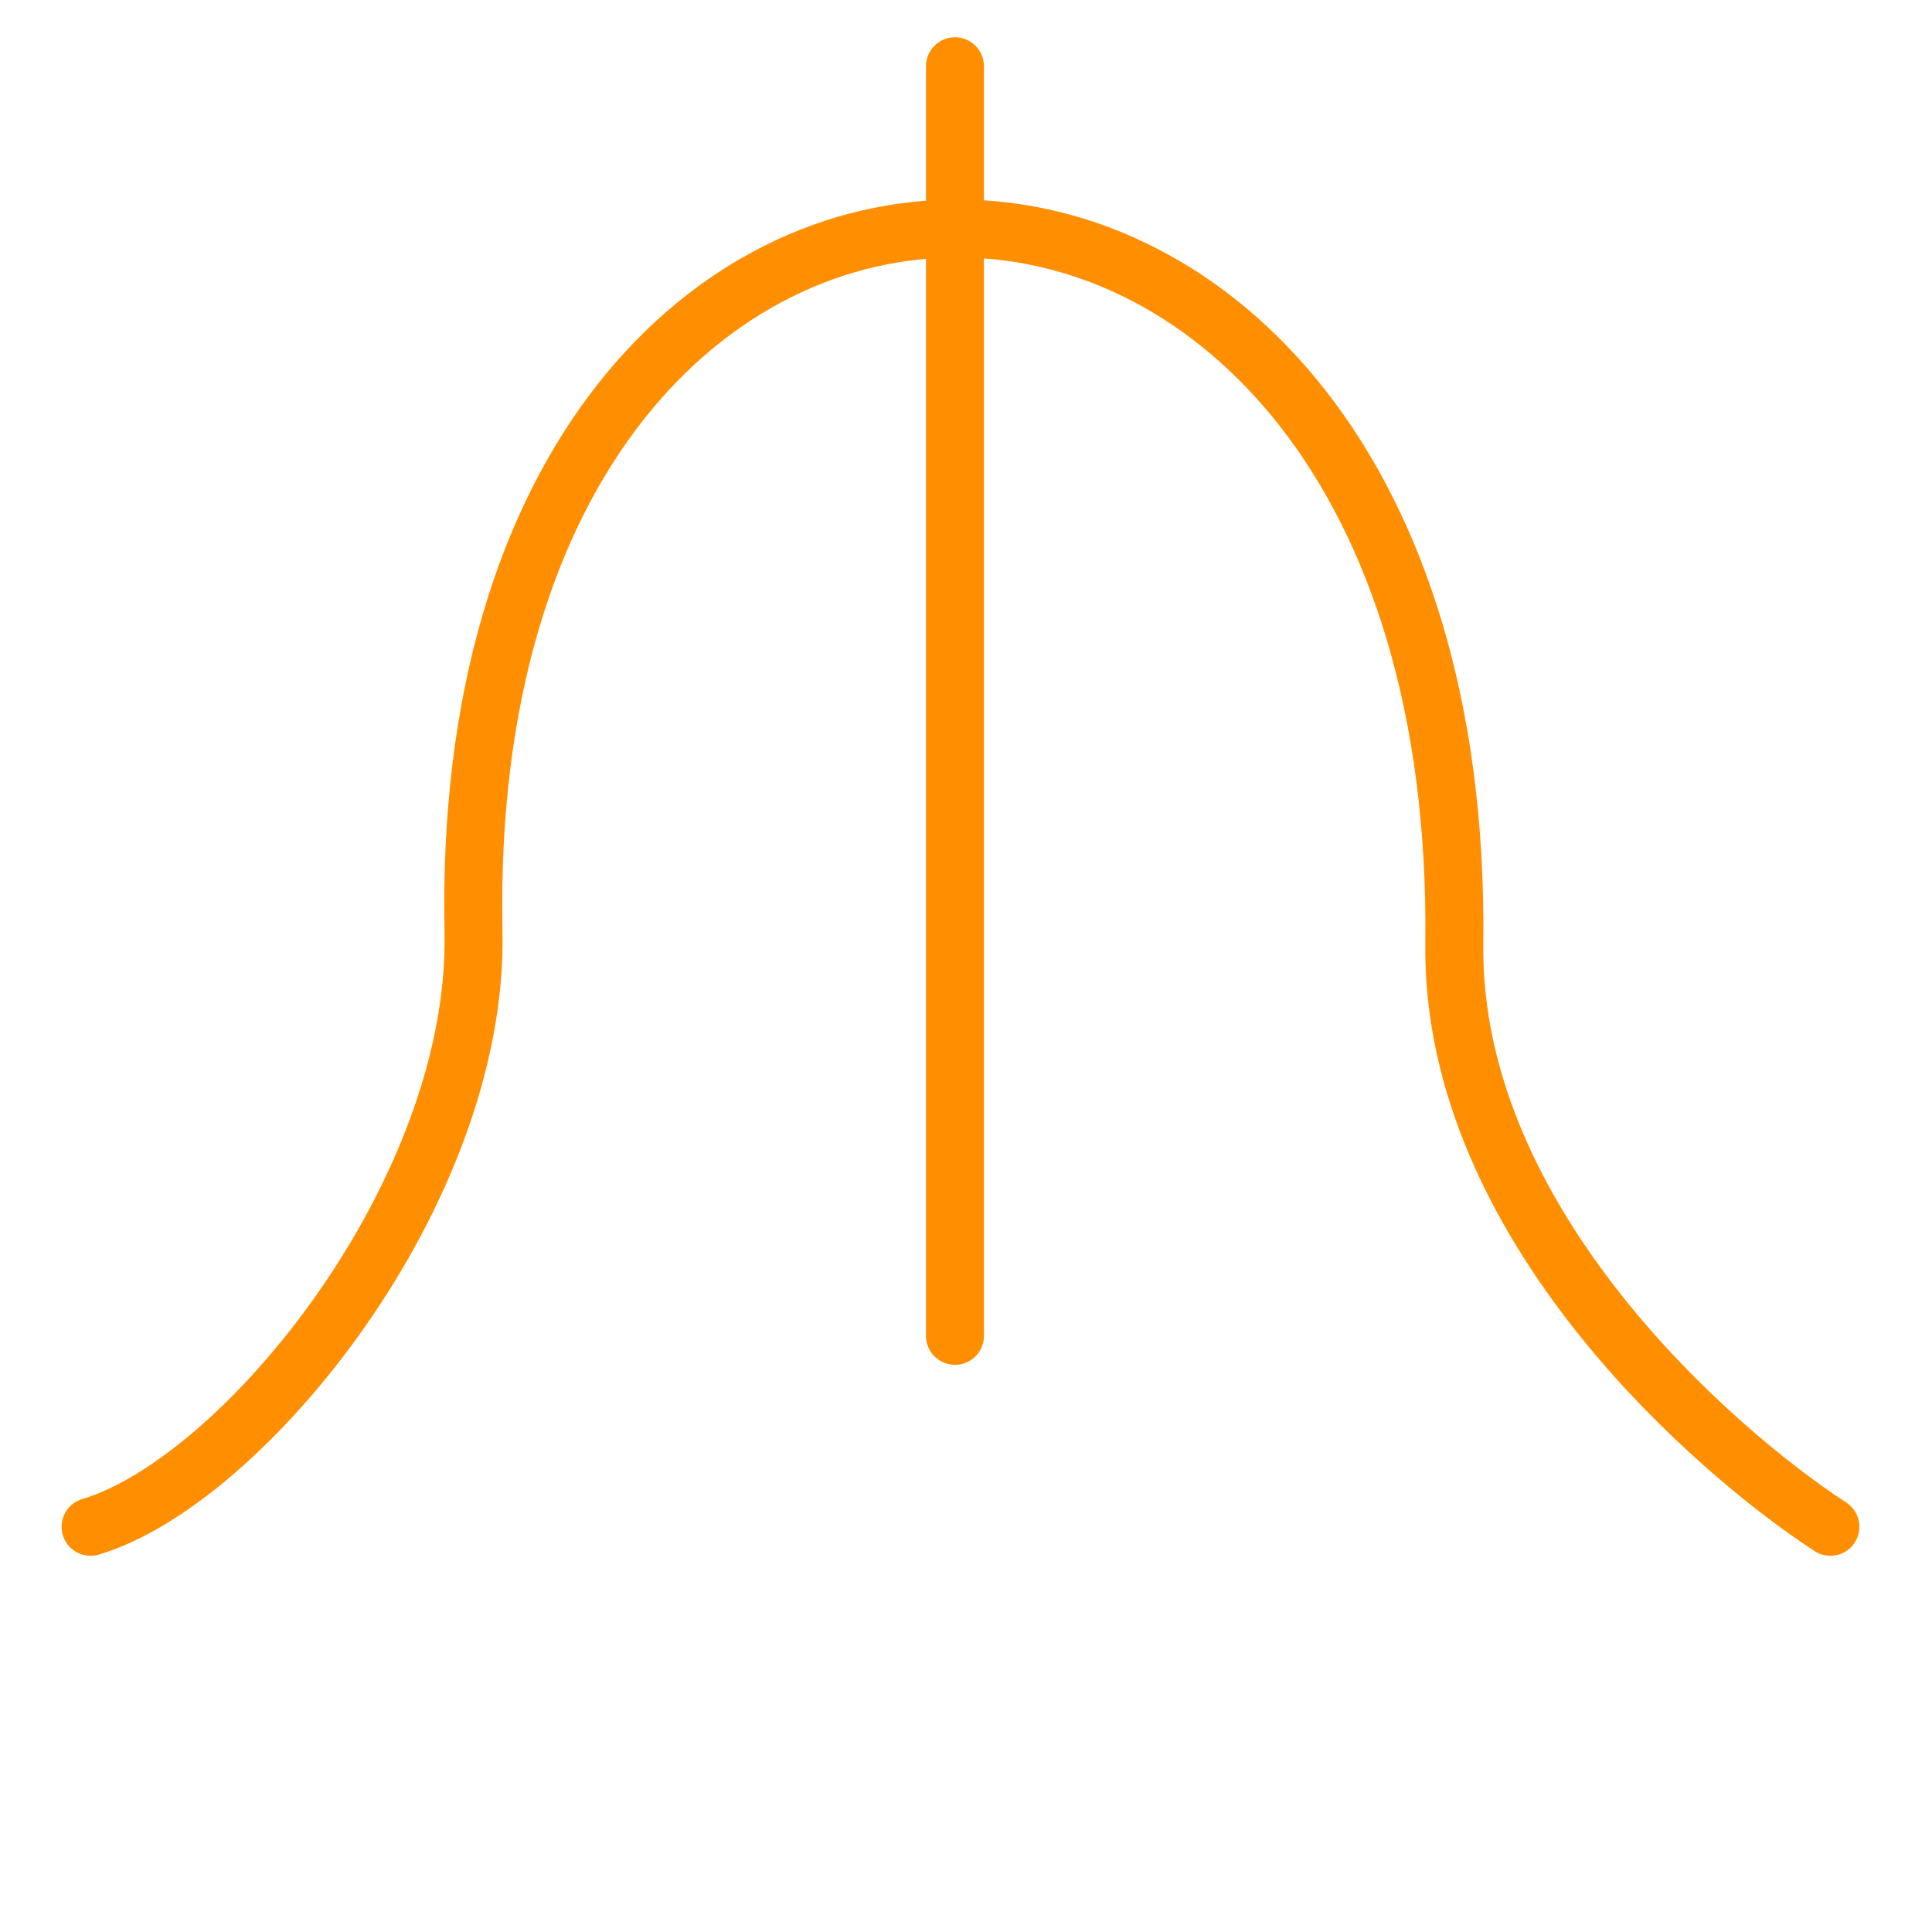
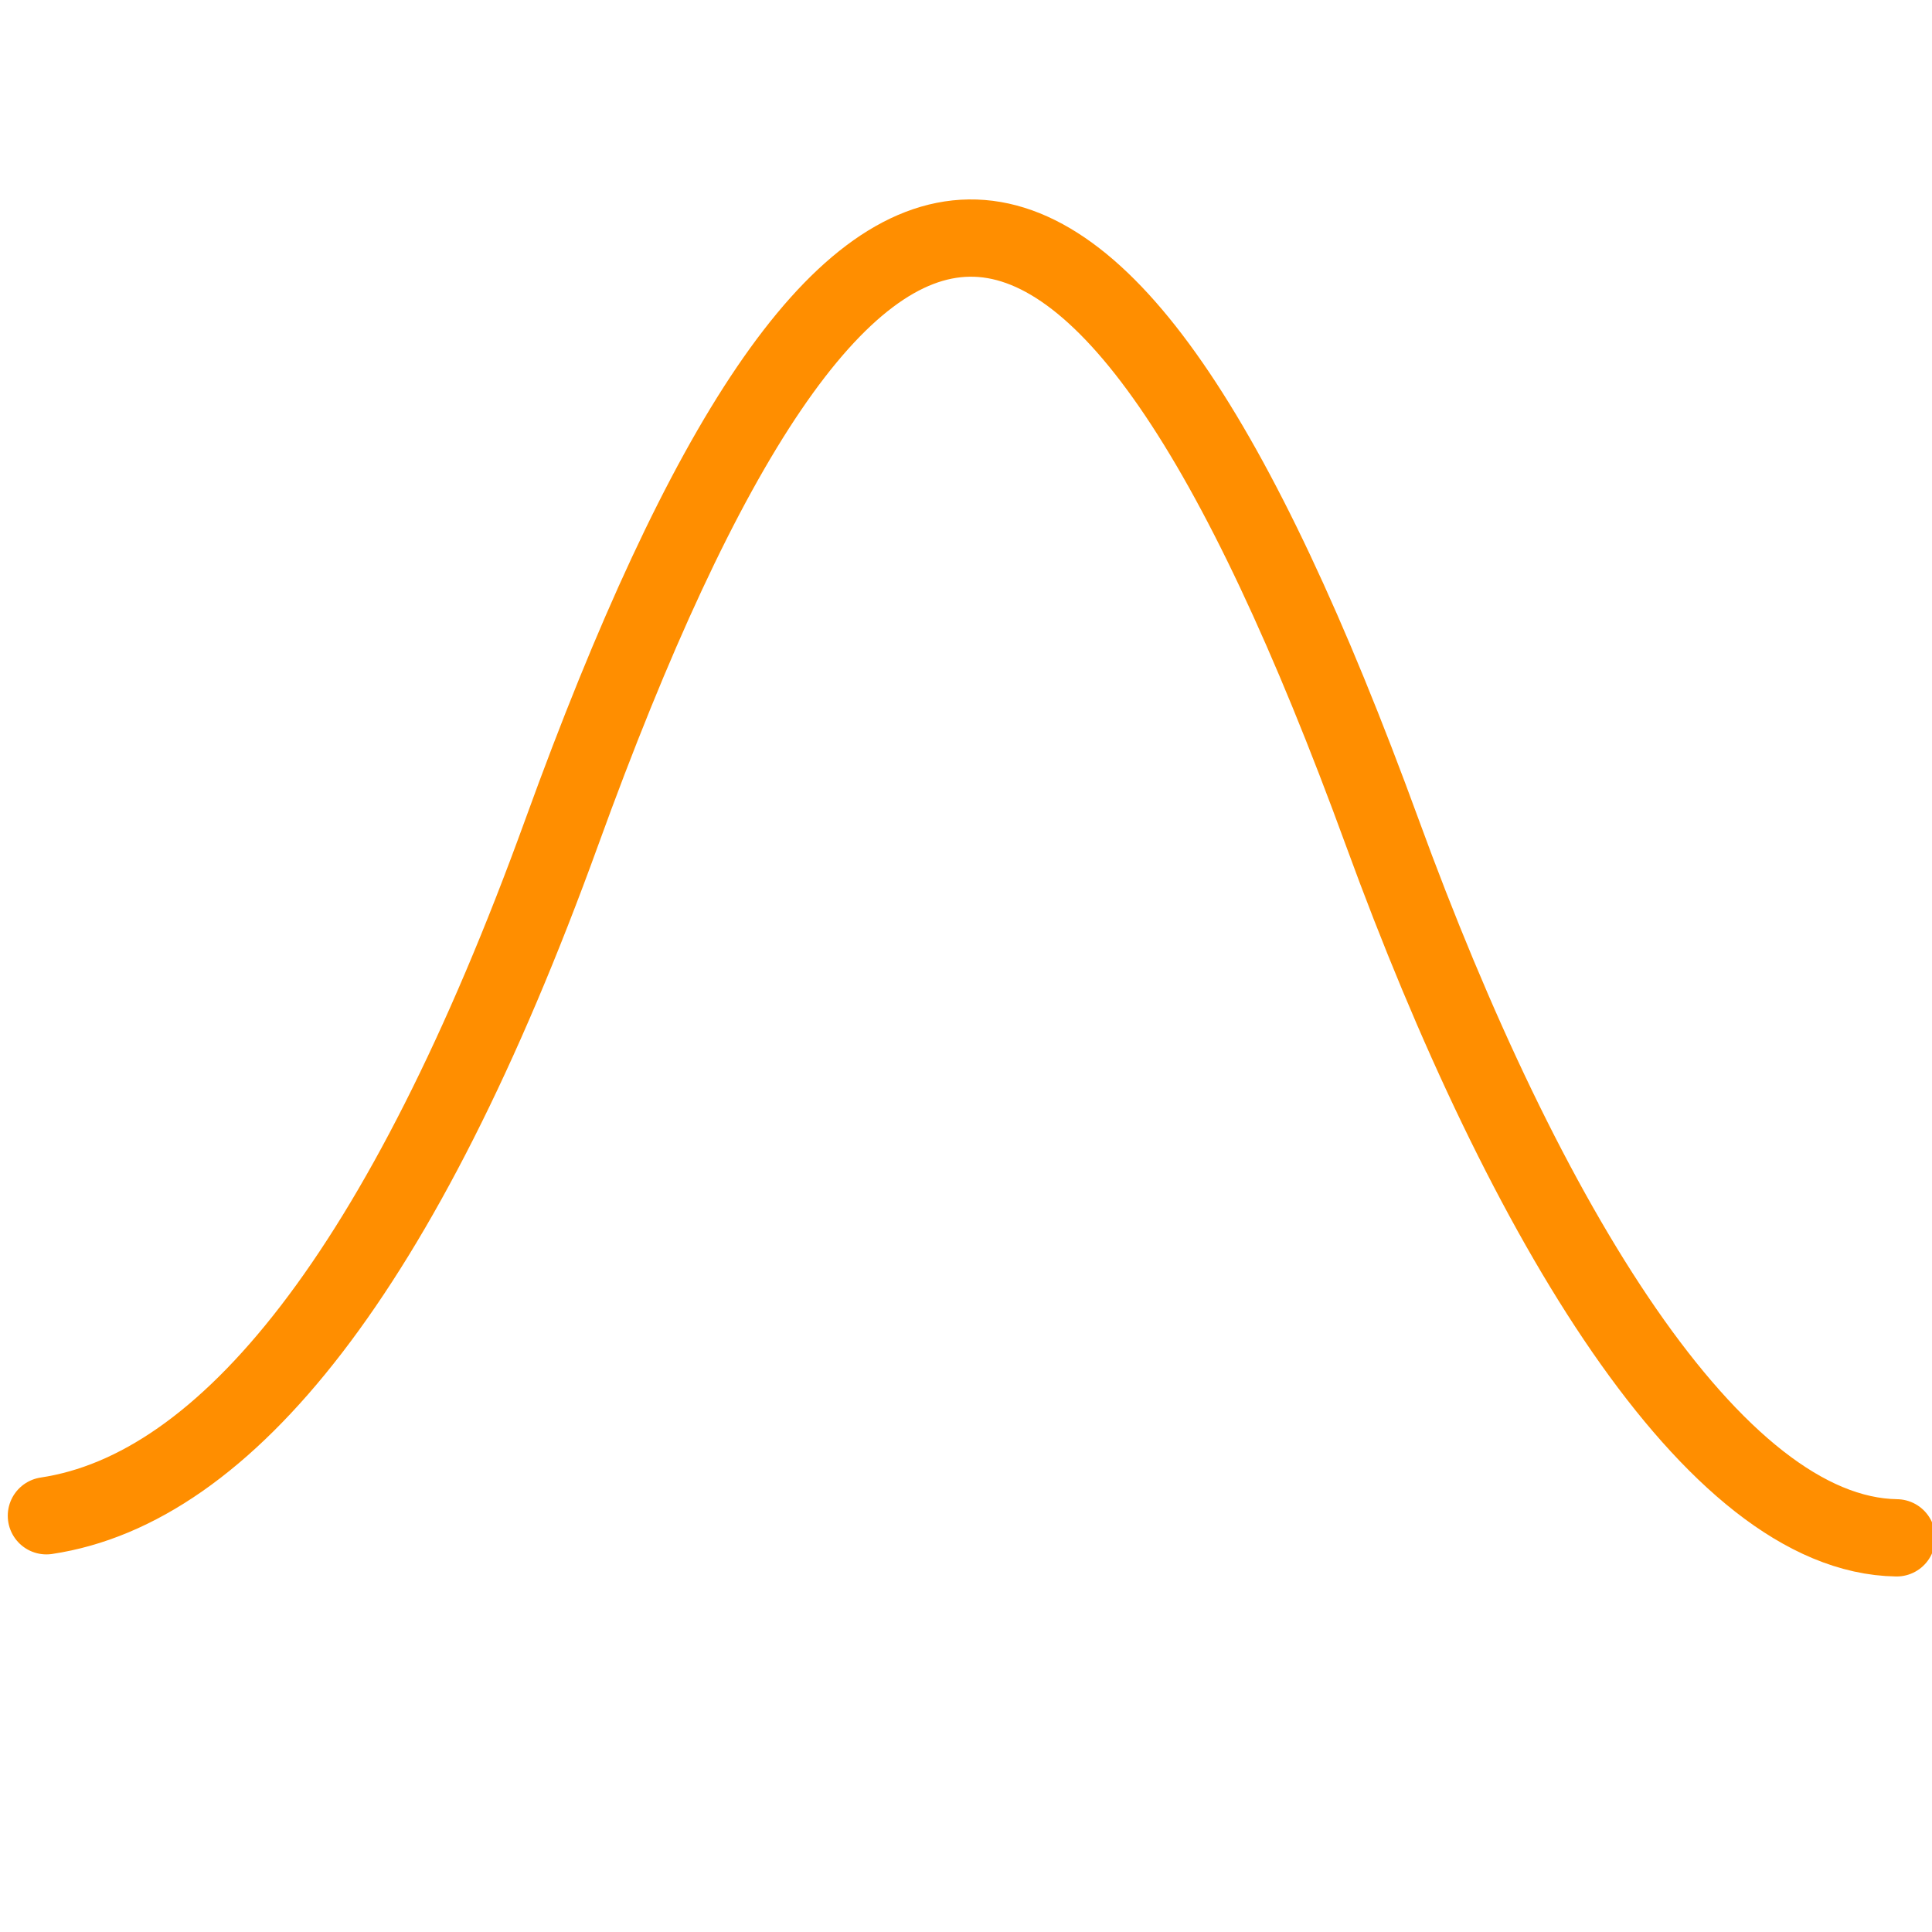
<svg xmlns="http://www.w3.org/2000/svg" width="1000" height="1000" id="svg3843" version="1.1">
  <defs id="defs3845" />
  <g id="layer1" transform="translate(0,-52.36218)">
-     <path style="fill:none;stroke:#ff8e00;stroke-width:30;stroke-linecap:round;stroke-linejoin:round;stroke-miterlimit:4;stroke-opacity:1;stroke-dasharray:none" d="M 46.876,842.629 C 125.652,819.244 247.912,669.797 245.093,534.47 234.936,46.977 758.814,49.667 752.745,540.765 c -1.794,145.176 135.603,263.384 194.664,301.864" id="path3851" />
-     <path style="fill:none;stroke:#ff8e00;stroke-width:30;stroke-linecap:round;stroke-linejoin:round;stroke-miterlimit:4;stroke-opacity:1;stroke-dasharray:none" d="m 494.286,86.648 0,657.143" id="path4361" />
+     <path style="fill:none;stroke:#ff8e00;stroke-width:40;stroke-linecap:round;stroke-linejoin:round;stroke-miterlimit:4;stroke-opacity:1;stroke-dasharray:none" d="M 24.019,836.915 C 116.96,822.974 208.082,711.271 290.807,483.042 438.052,76.809 564.296,69.213 715.602,483.622 789.158,685.083 886.973,846.913 981.695,848.343" id="path3851" />
  </g>
</svg>
